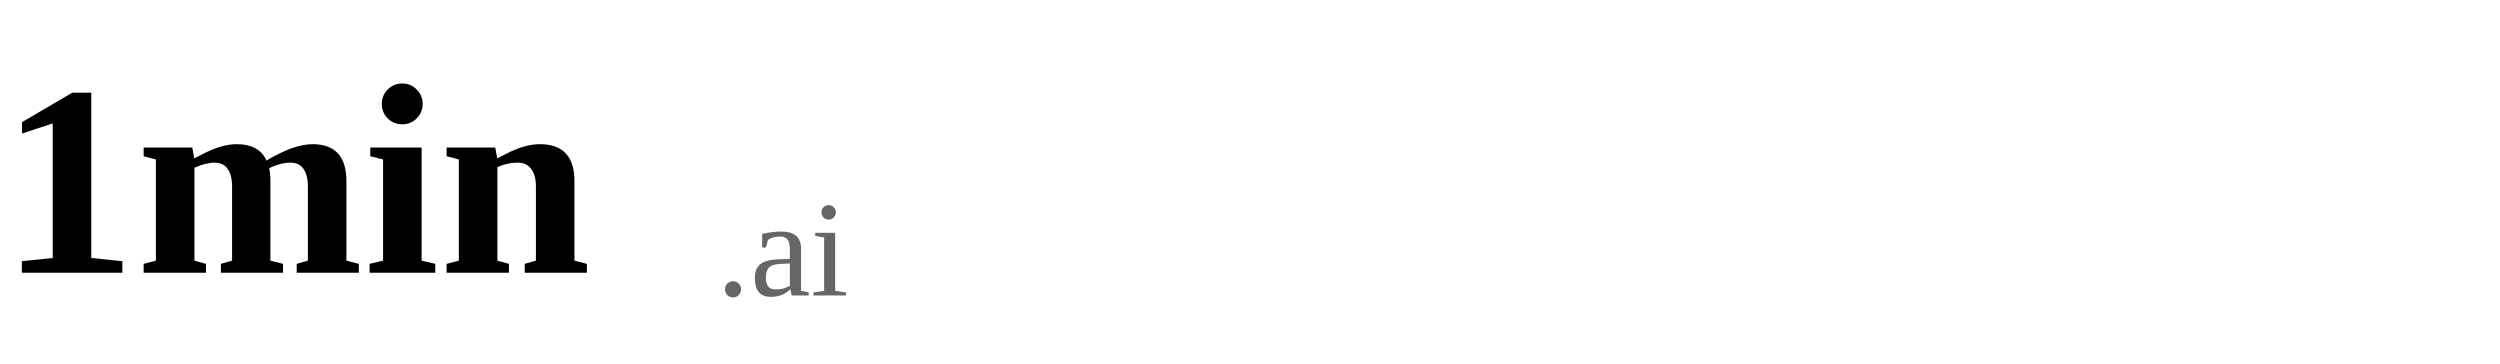
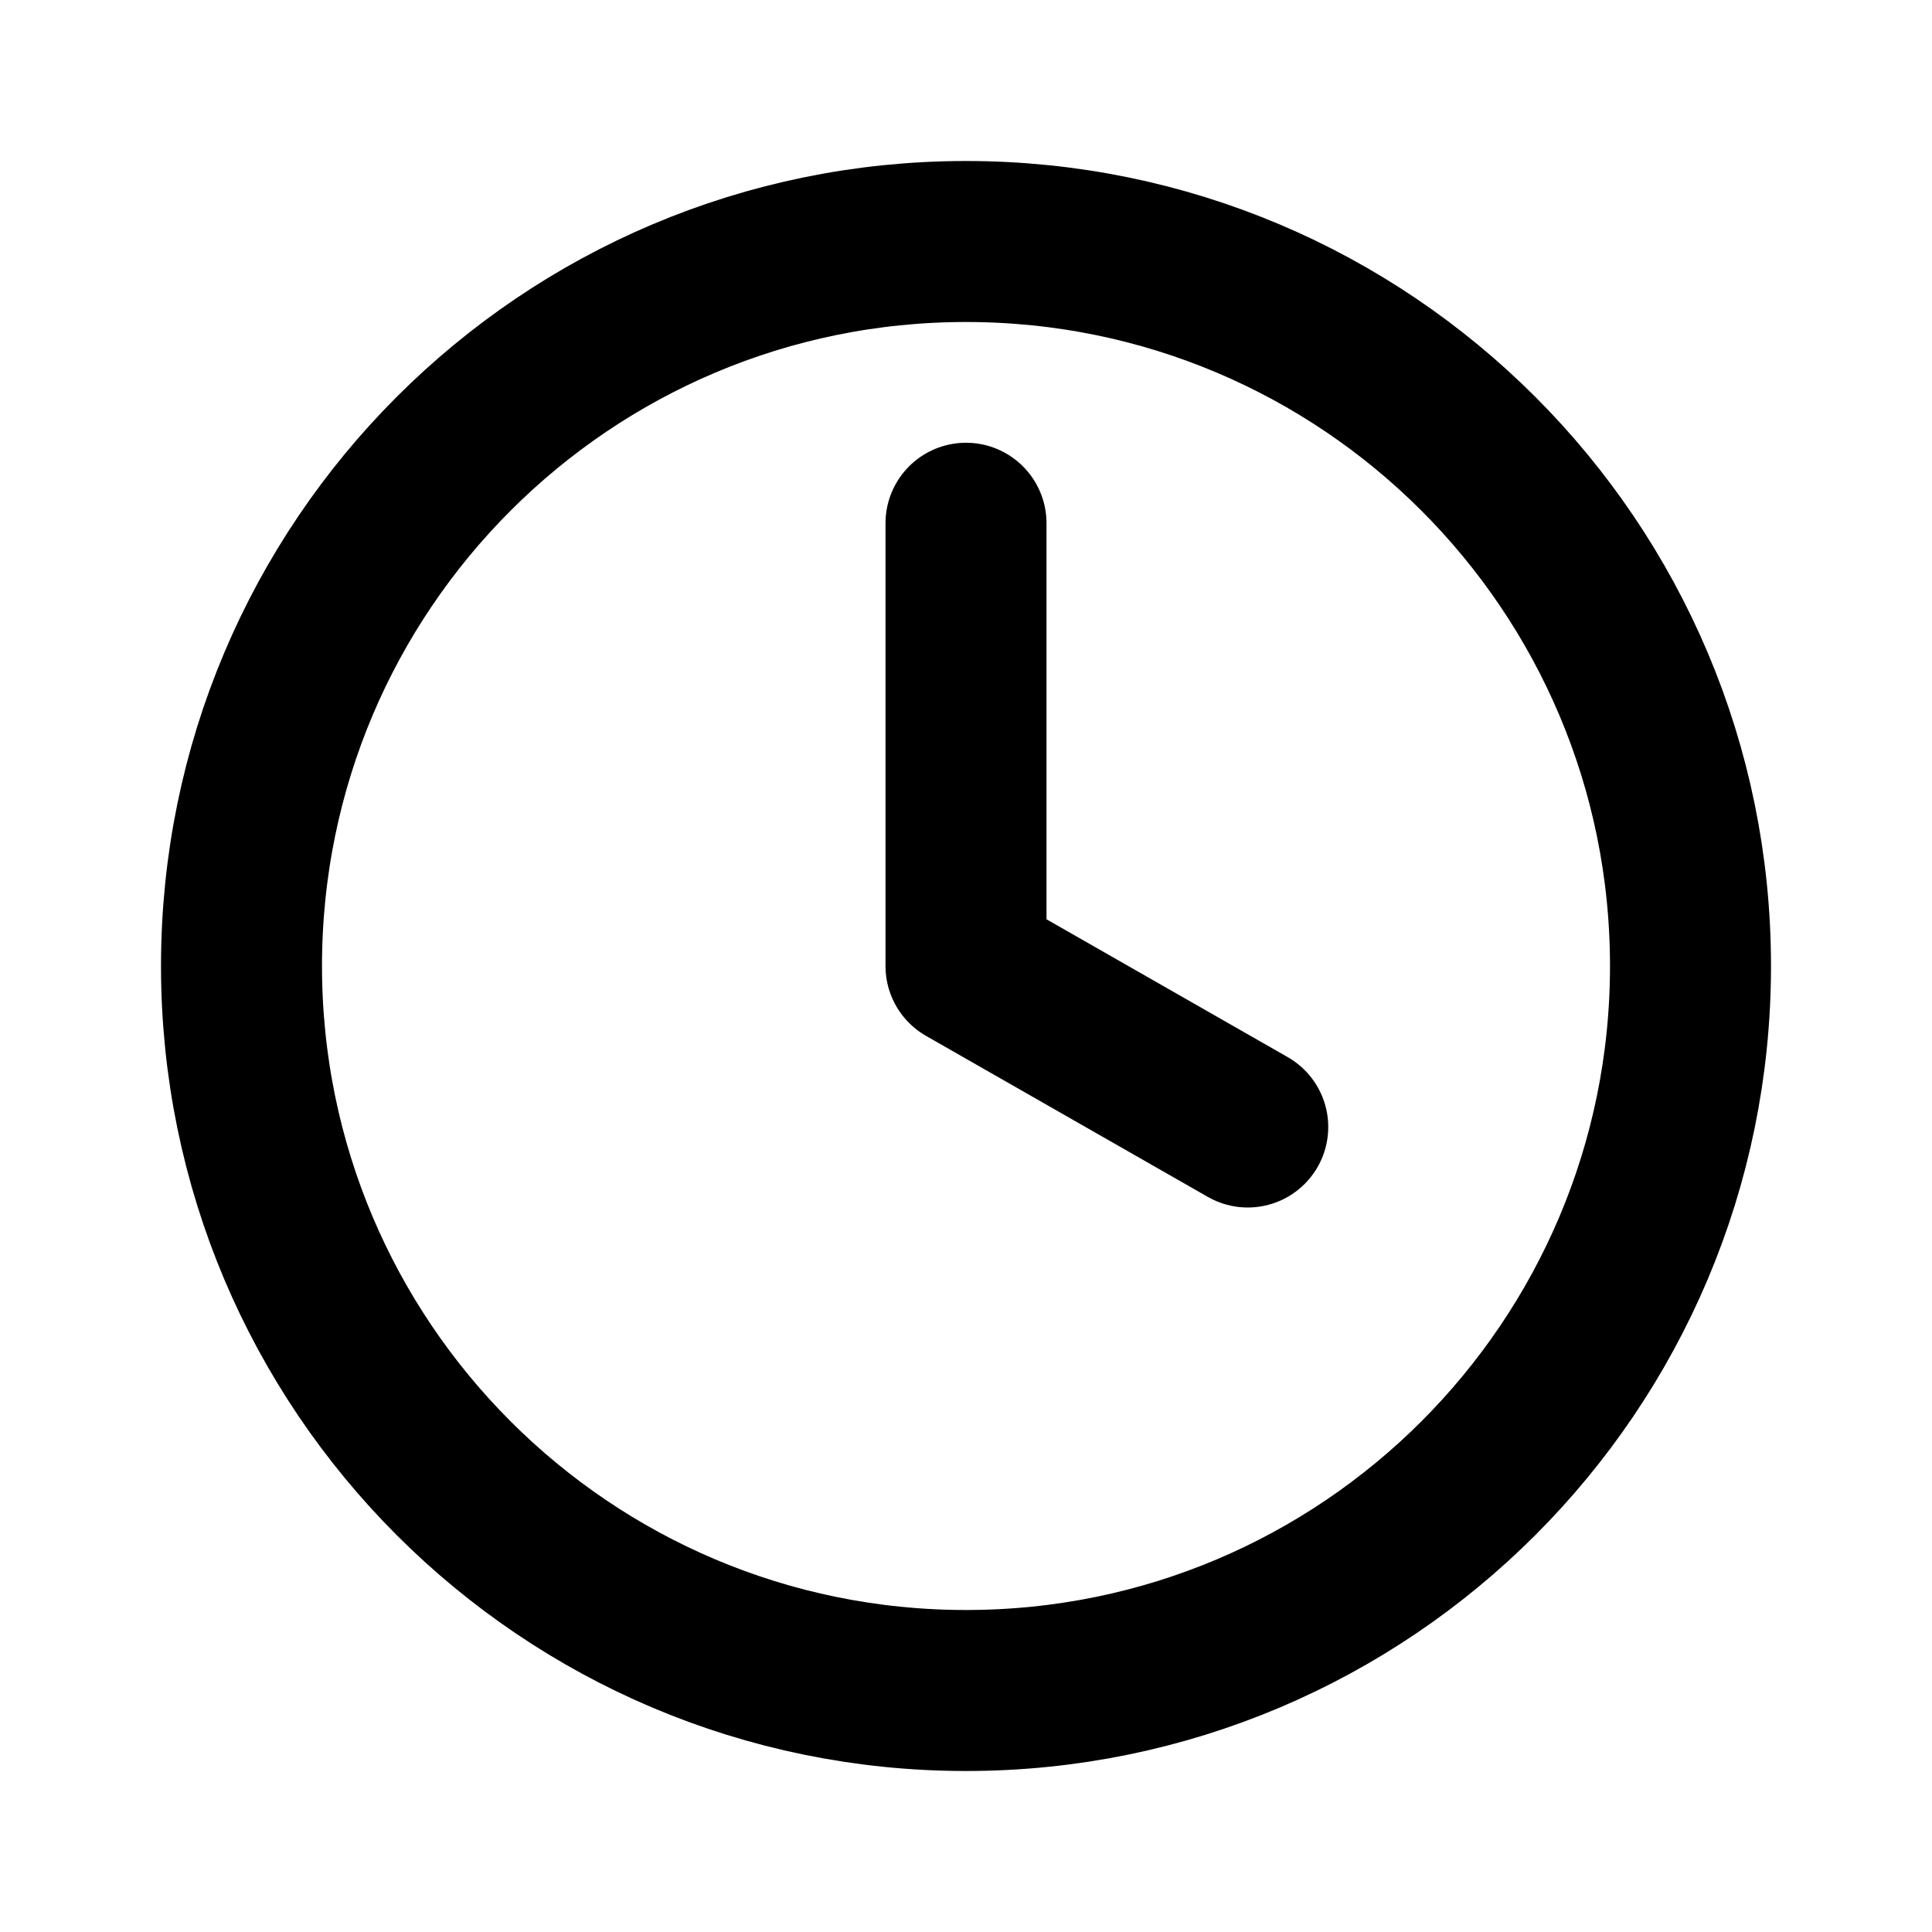
- <svg xmlns="http://www.w3.org/2000/svg" viewBox="0 0 220 32">
-   <text x="0" y="24" fill="currentColor">
-     <tspan font-size="24" font-weight="700">1min</tspan>
-     <tspan dx="8" dy="2" font-size="12" fill-opacity="0.6">.ai</tspan>
-   </text>
+ <svg xmlns="http://www.w3.org/2000/svg" viewBox="0 0 24 24" fill="none">
+   <circle cx="12" cy="12" r="9" stroke="currentColor" stroke-width="2" />
+   <path d="M12 6.5V12l3.5 2" stroke="currentColor" stroke-width="2" stroke-linecap="round" stroke-linejoin="round" />
</svg>
